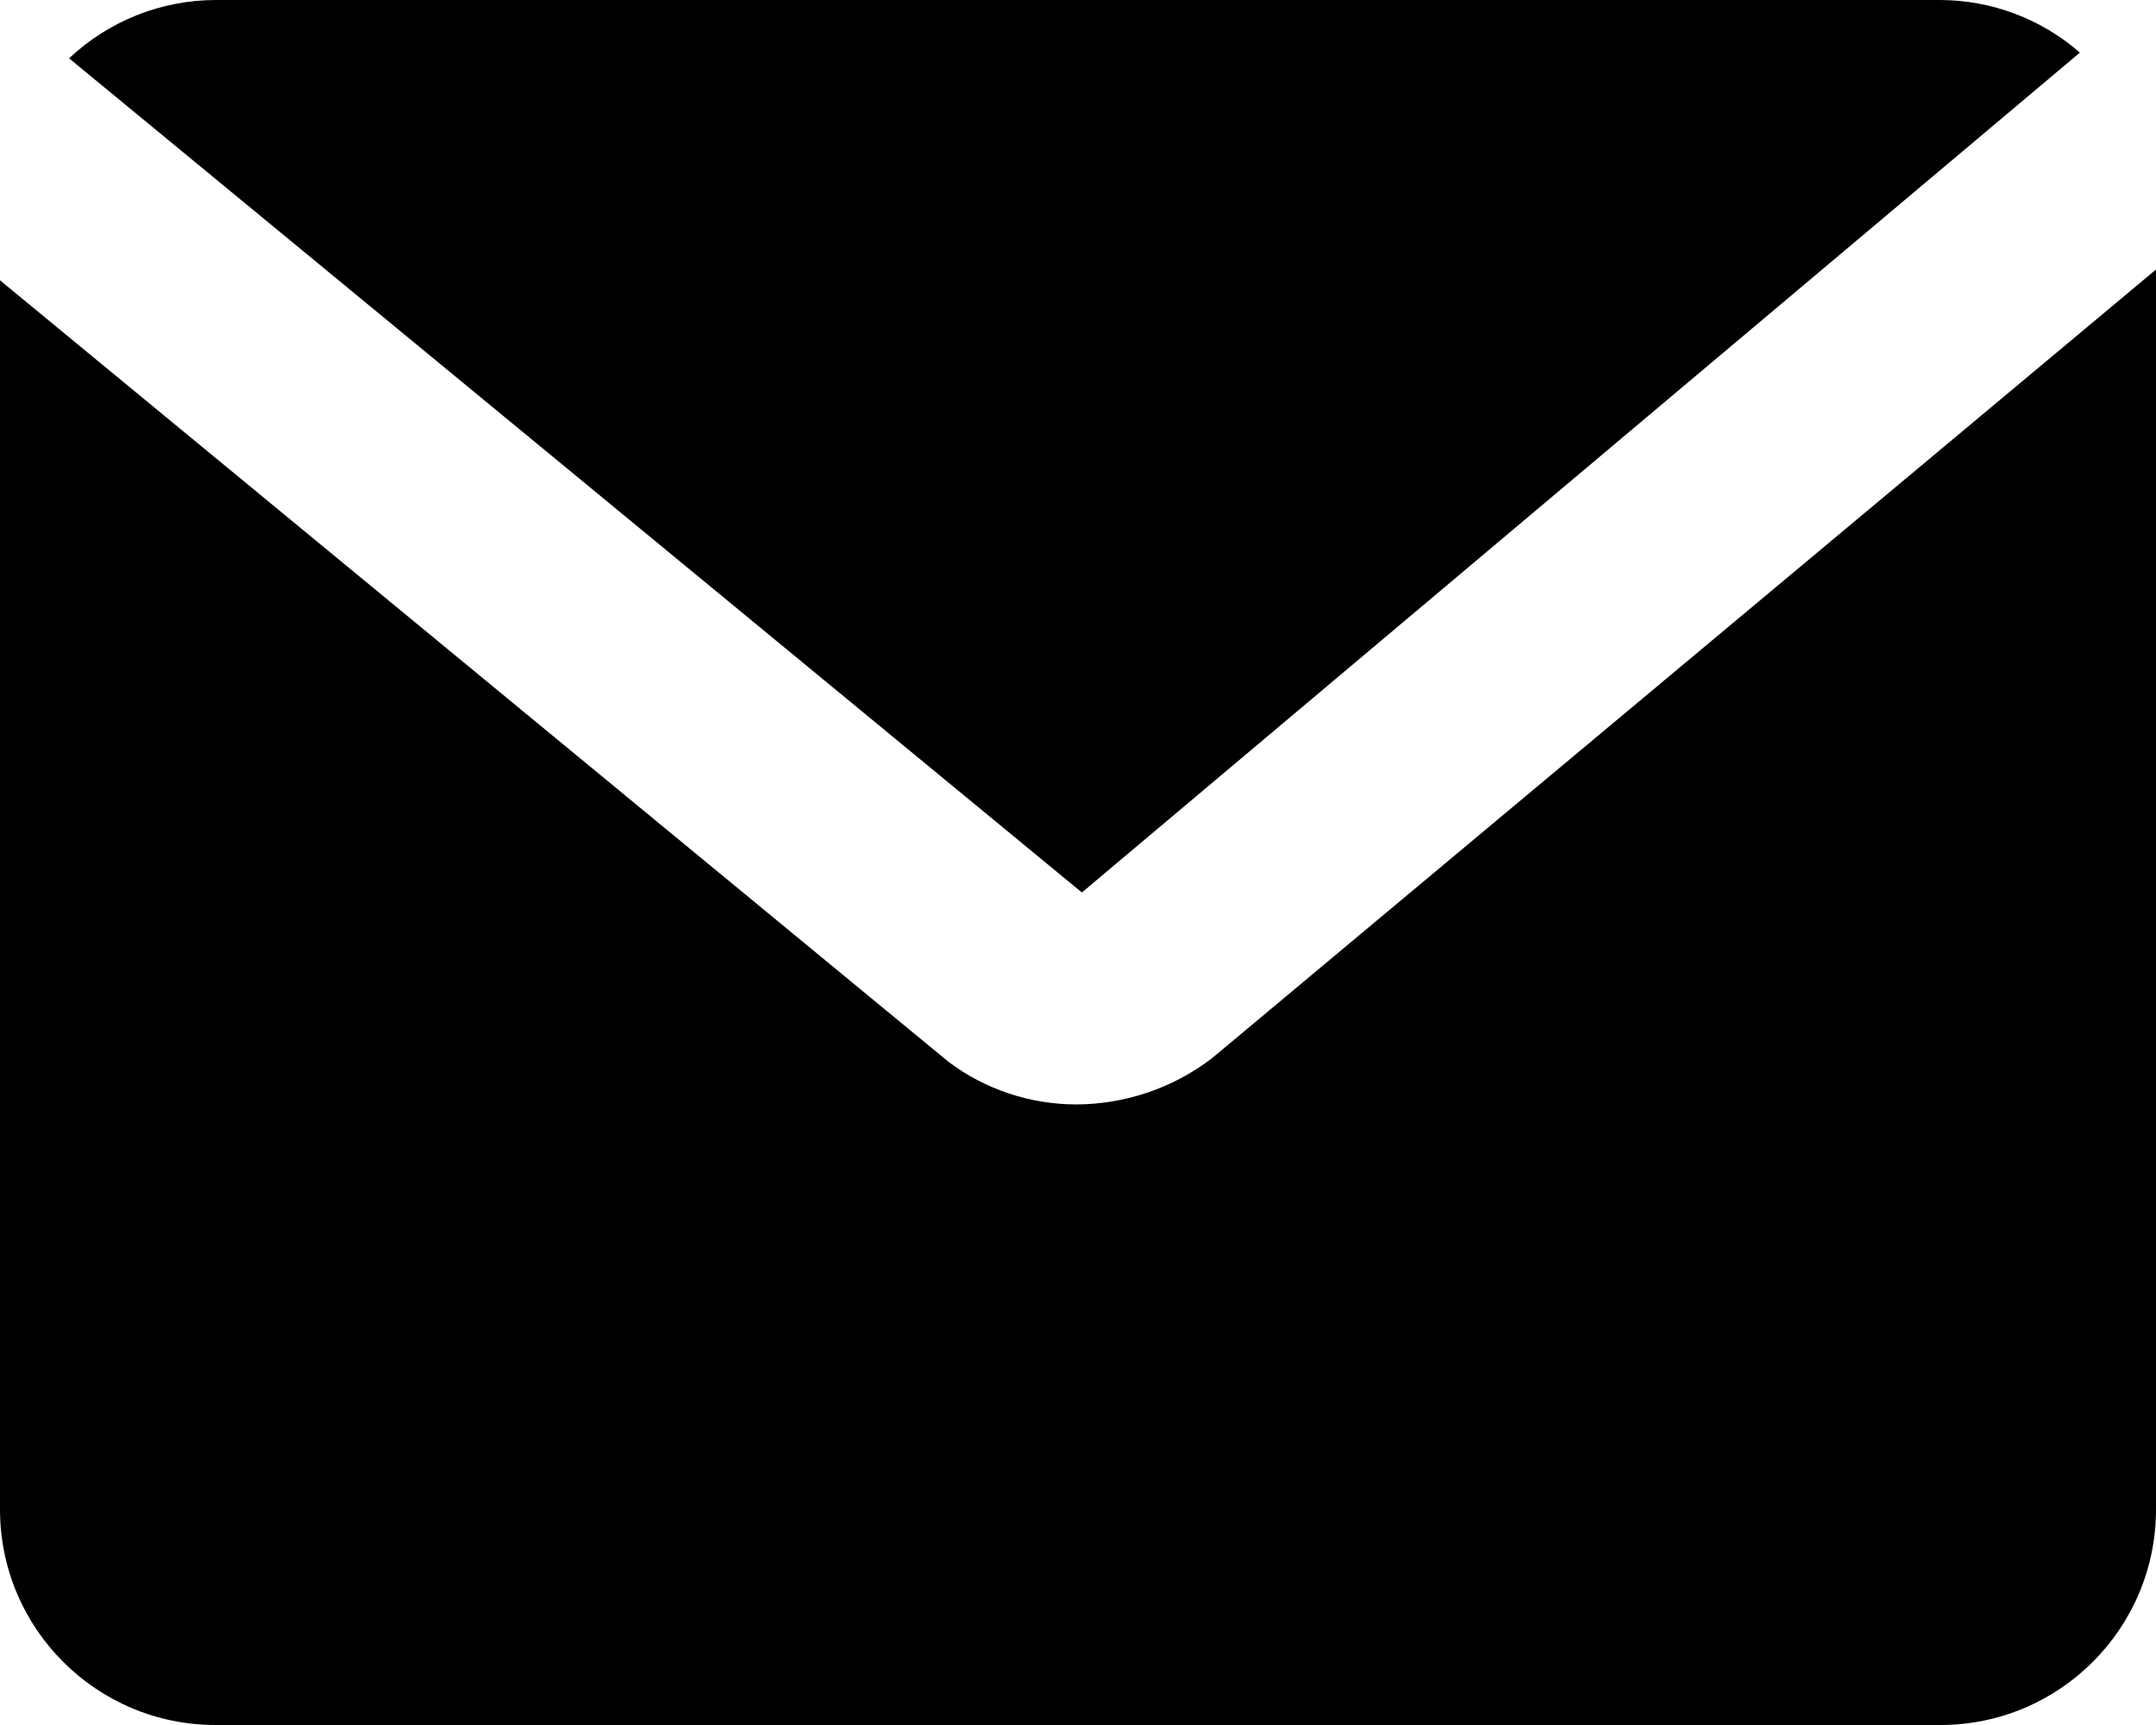
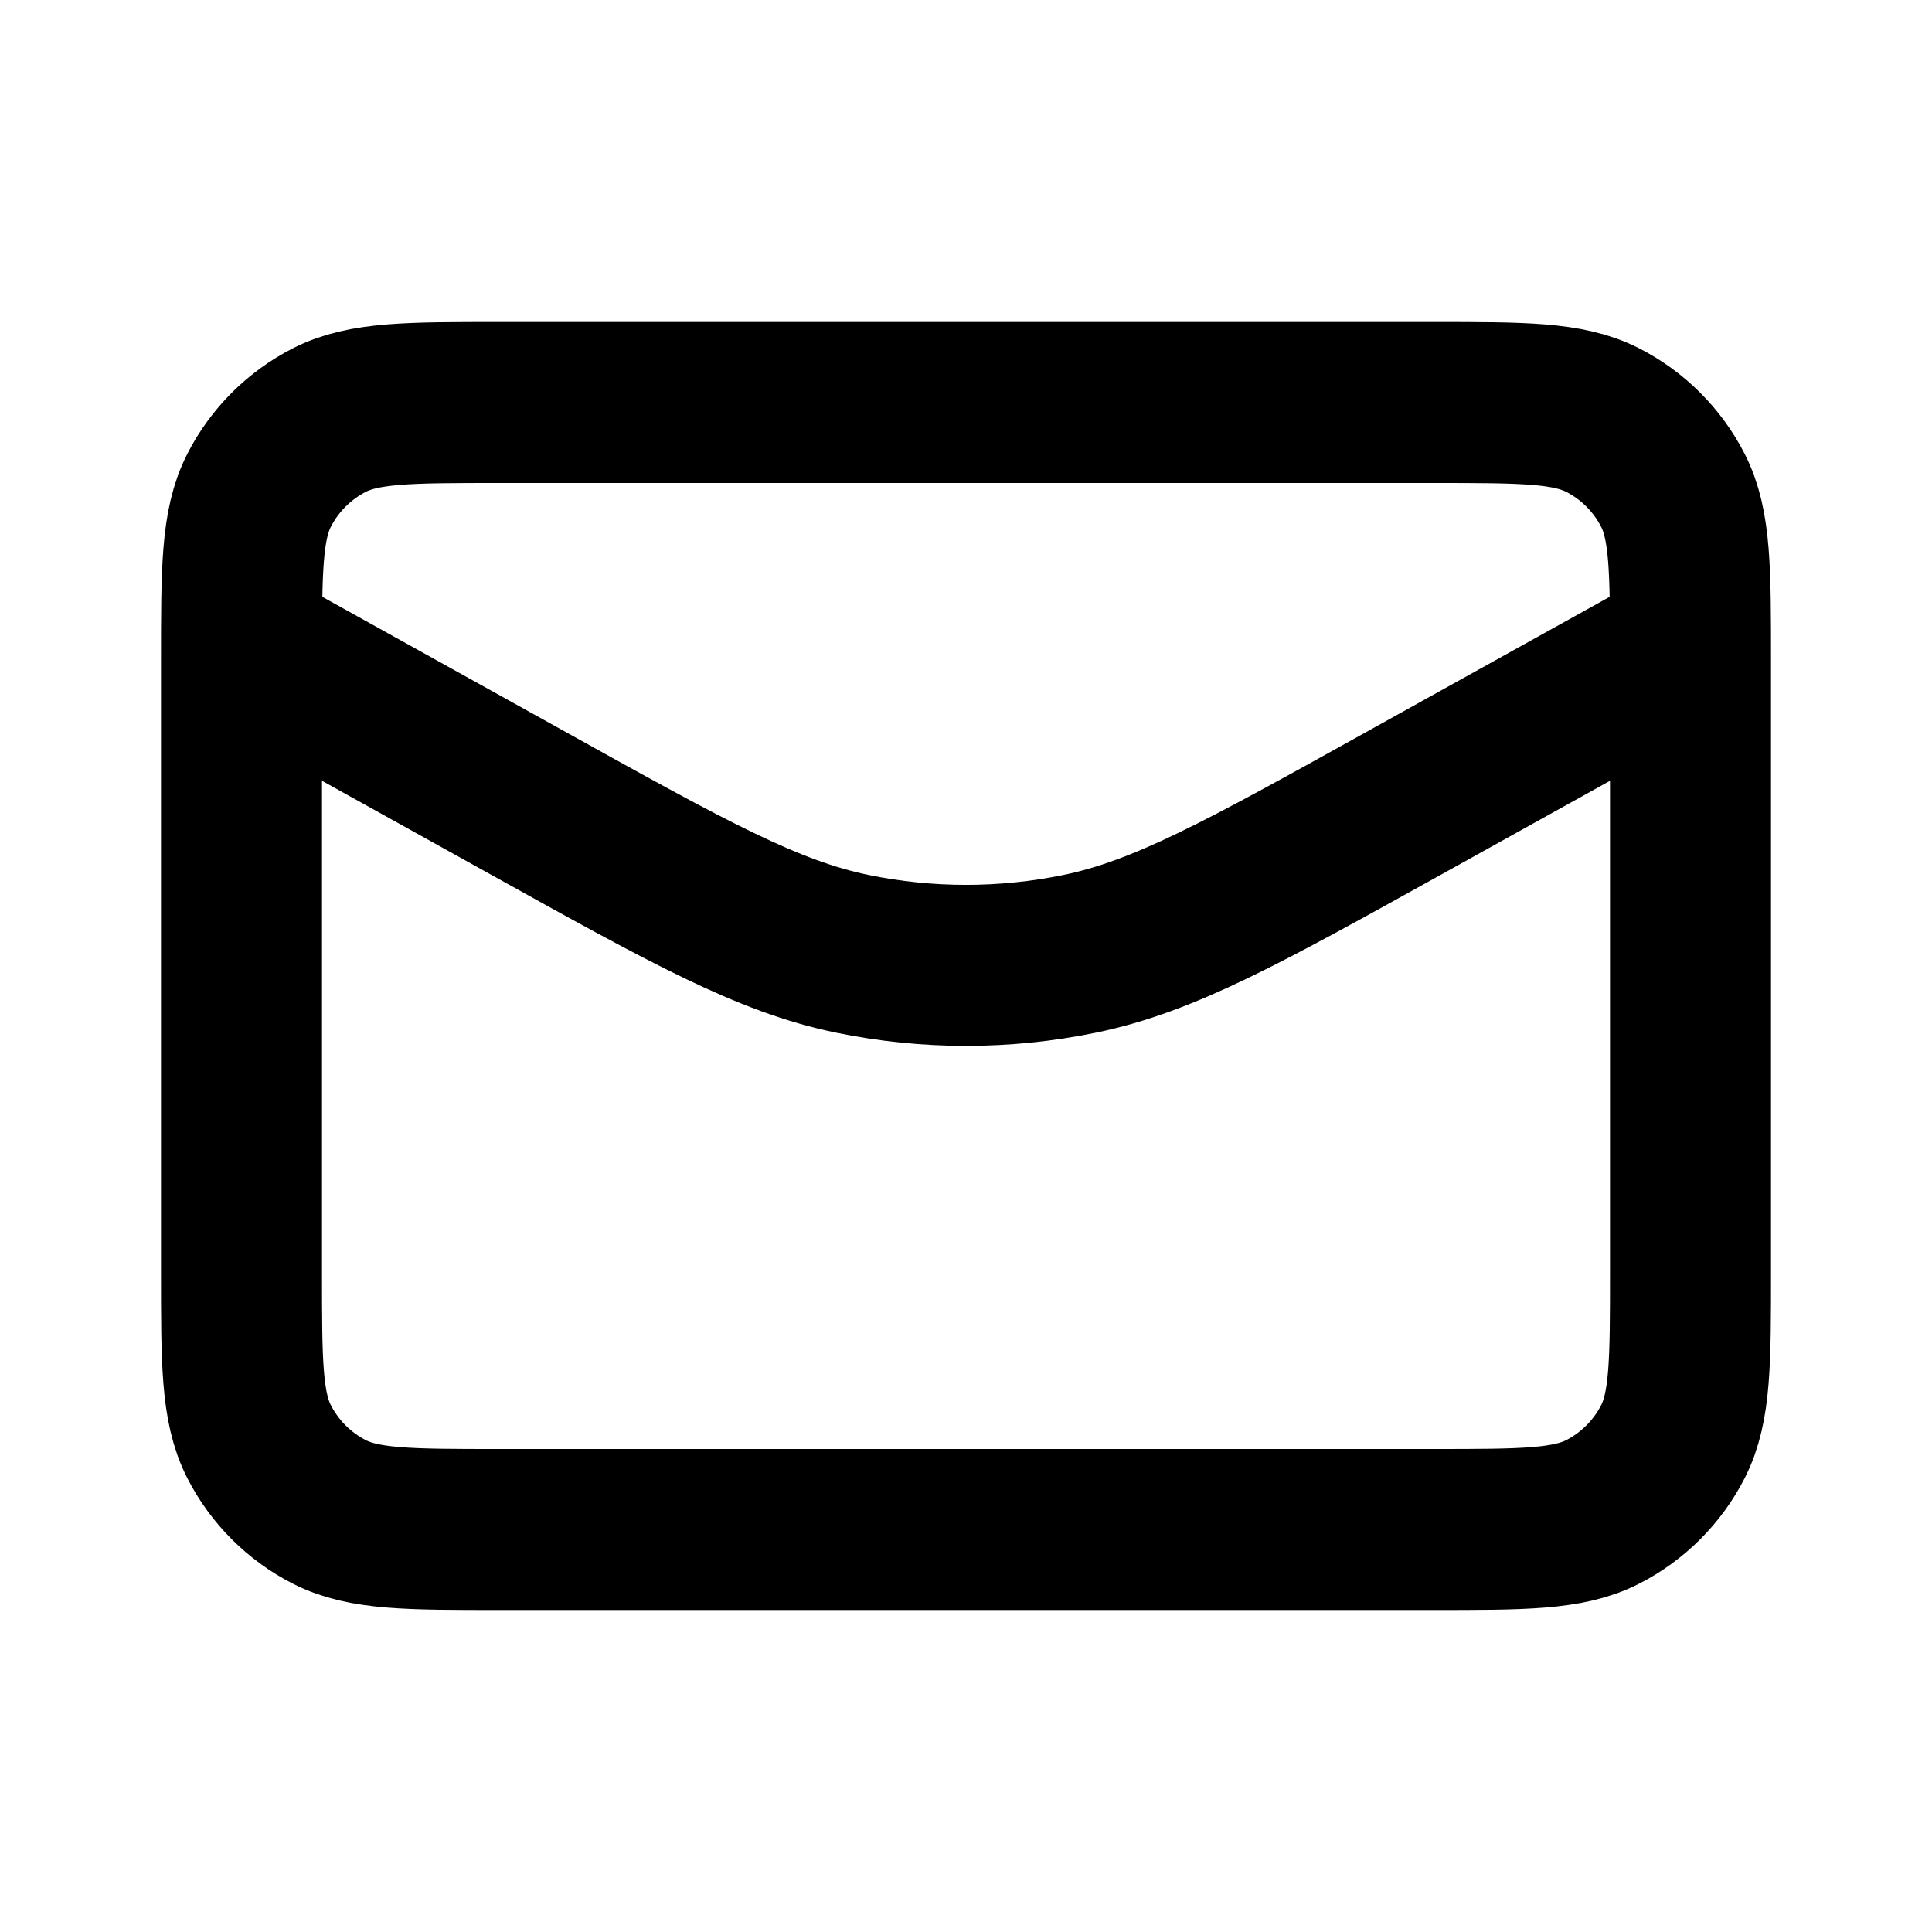
- <svg xmlns="http://www.w3.org/2000/svg" class="w-5 h-5" aria-hidden="true" fill="currentColor" viewBox="0 0 20 16">
-   <path d="m10.036 8.278 9.258-7.79A1.979 1.979 0 0 0 18 0H2A1.987 1.987 0 0 0 .641.541l9.395 7.737Z" />
-   <path d="M11.241 9.817c-.36.275-.801.425-1.255.427-.428 0-.845-.138-1.187-.395L0 2.6V14a2 2 0 0 0 2 2h16a2 2 0 0 0 2-2V2.5l-8.759 7.317Z" />
+ <svg xmlns="http://www.w3.org/2000/svg" width="800px" height="800px" viewBox="0 0 24 24" fill="none">
+   <path d="M21 8L17.439 9.978C15.454 11.081 14.461 11.633 13.41 11.849C12.48 12.04 11.52 12.04 10.59 11.849C9.539 11.633 8.546 11.081 6.561 9.978L3 8M6.2 19H17.8C18.92 19 19.48 19 19.908 18.782C20.284 18.59 20.59 18.284 20.782 17.908C21 17.48 21 16.92 21 15.8V8.2C21 7.08 21 6.52 20.782 6.092C20.59 5.716 20.284 5.41 19.908 5.218C19.48 5 18.92 5 17.8 5H6.2C5.08 5 4.52 5 4.092 5.218C3.716 5.41 3.41 5.716 3.218 6.092C3 6.52 3 7.08 3 8.2V15.8C3 16.92 3 17.48 3.218 17.908C3.41 18.284 3.716 18.59 4.092 18.782C4.52 19 5.08 19 6.2 19Z" stroke="#000000" stroke-width="2" stroke-linecap="round" stroke-linejoin="round" />
</svg>
